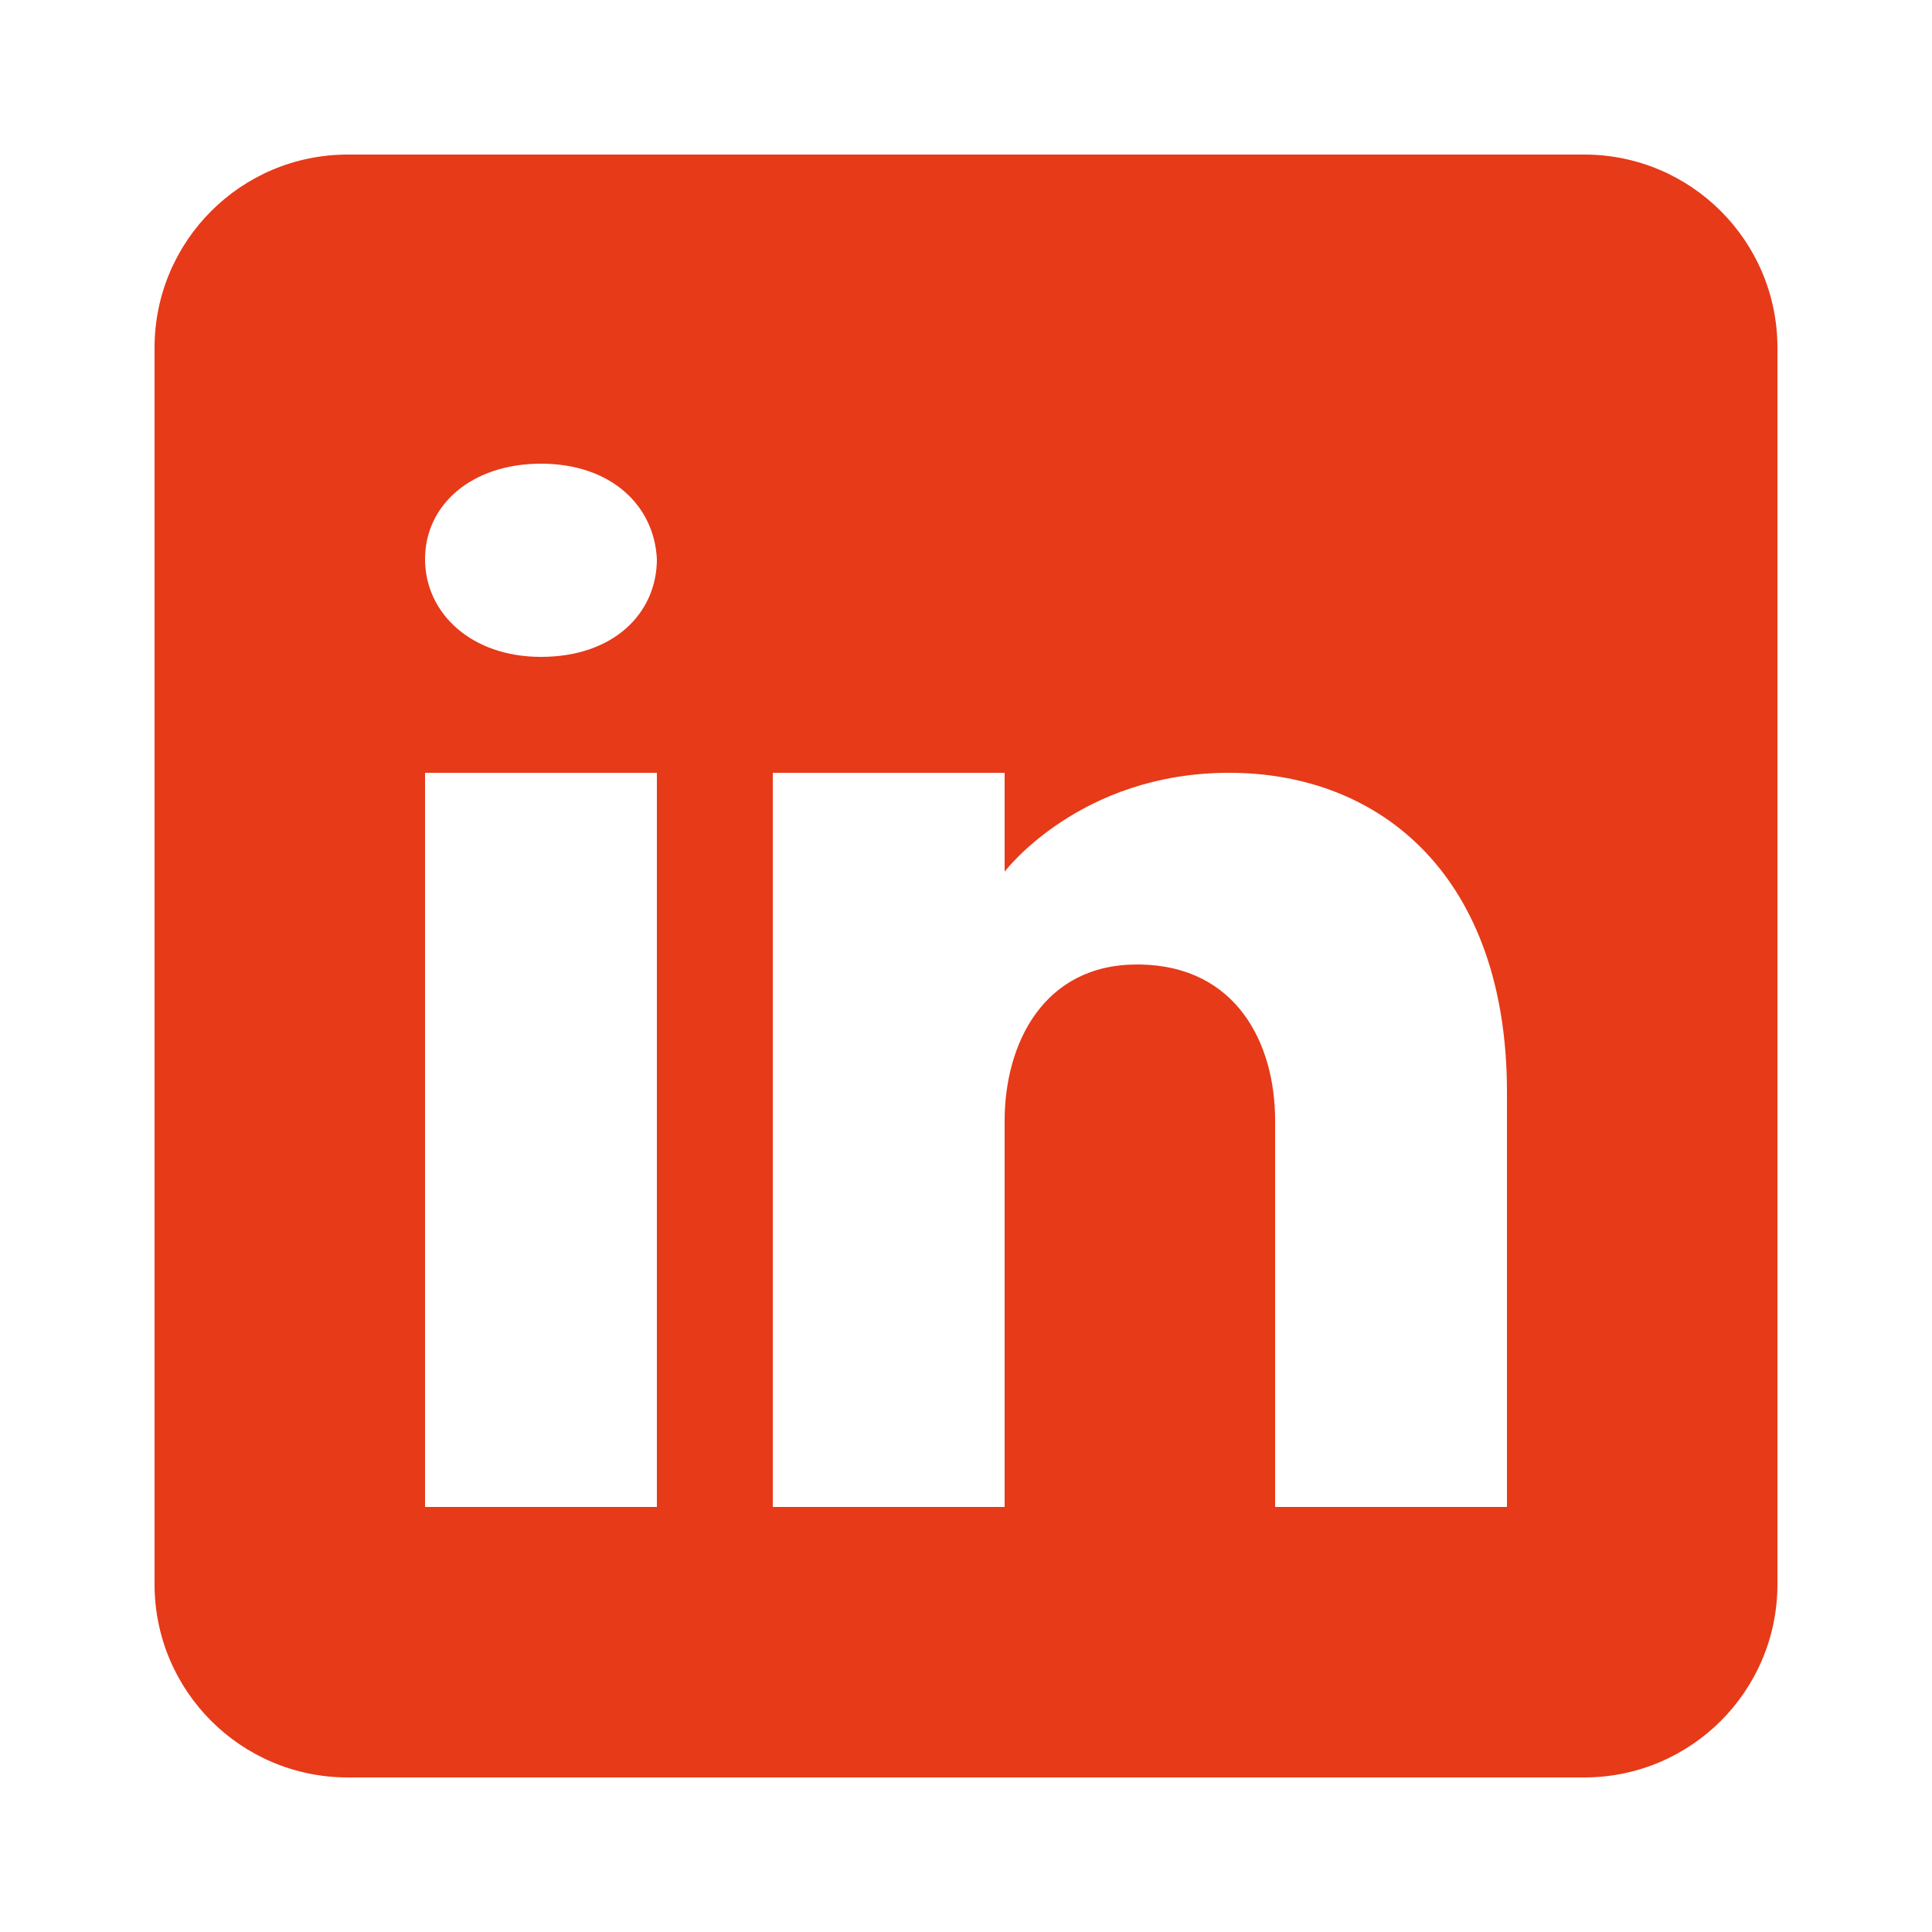
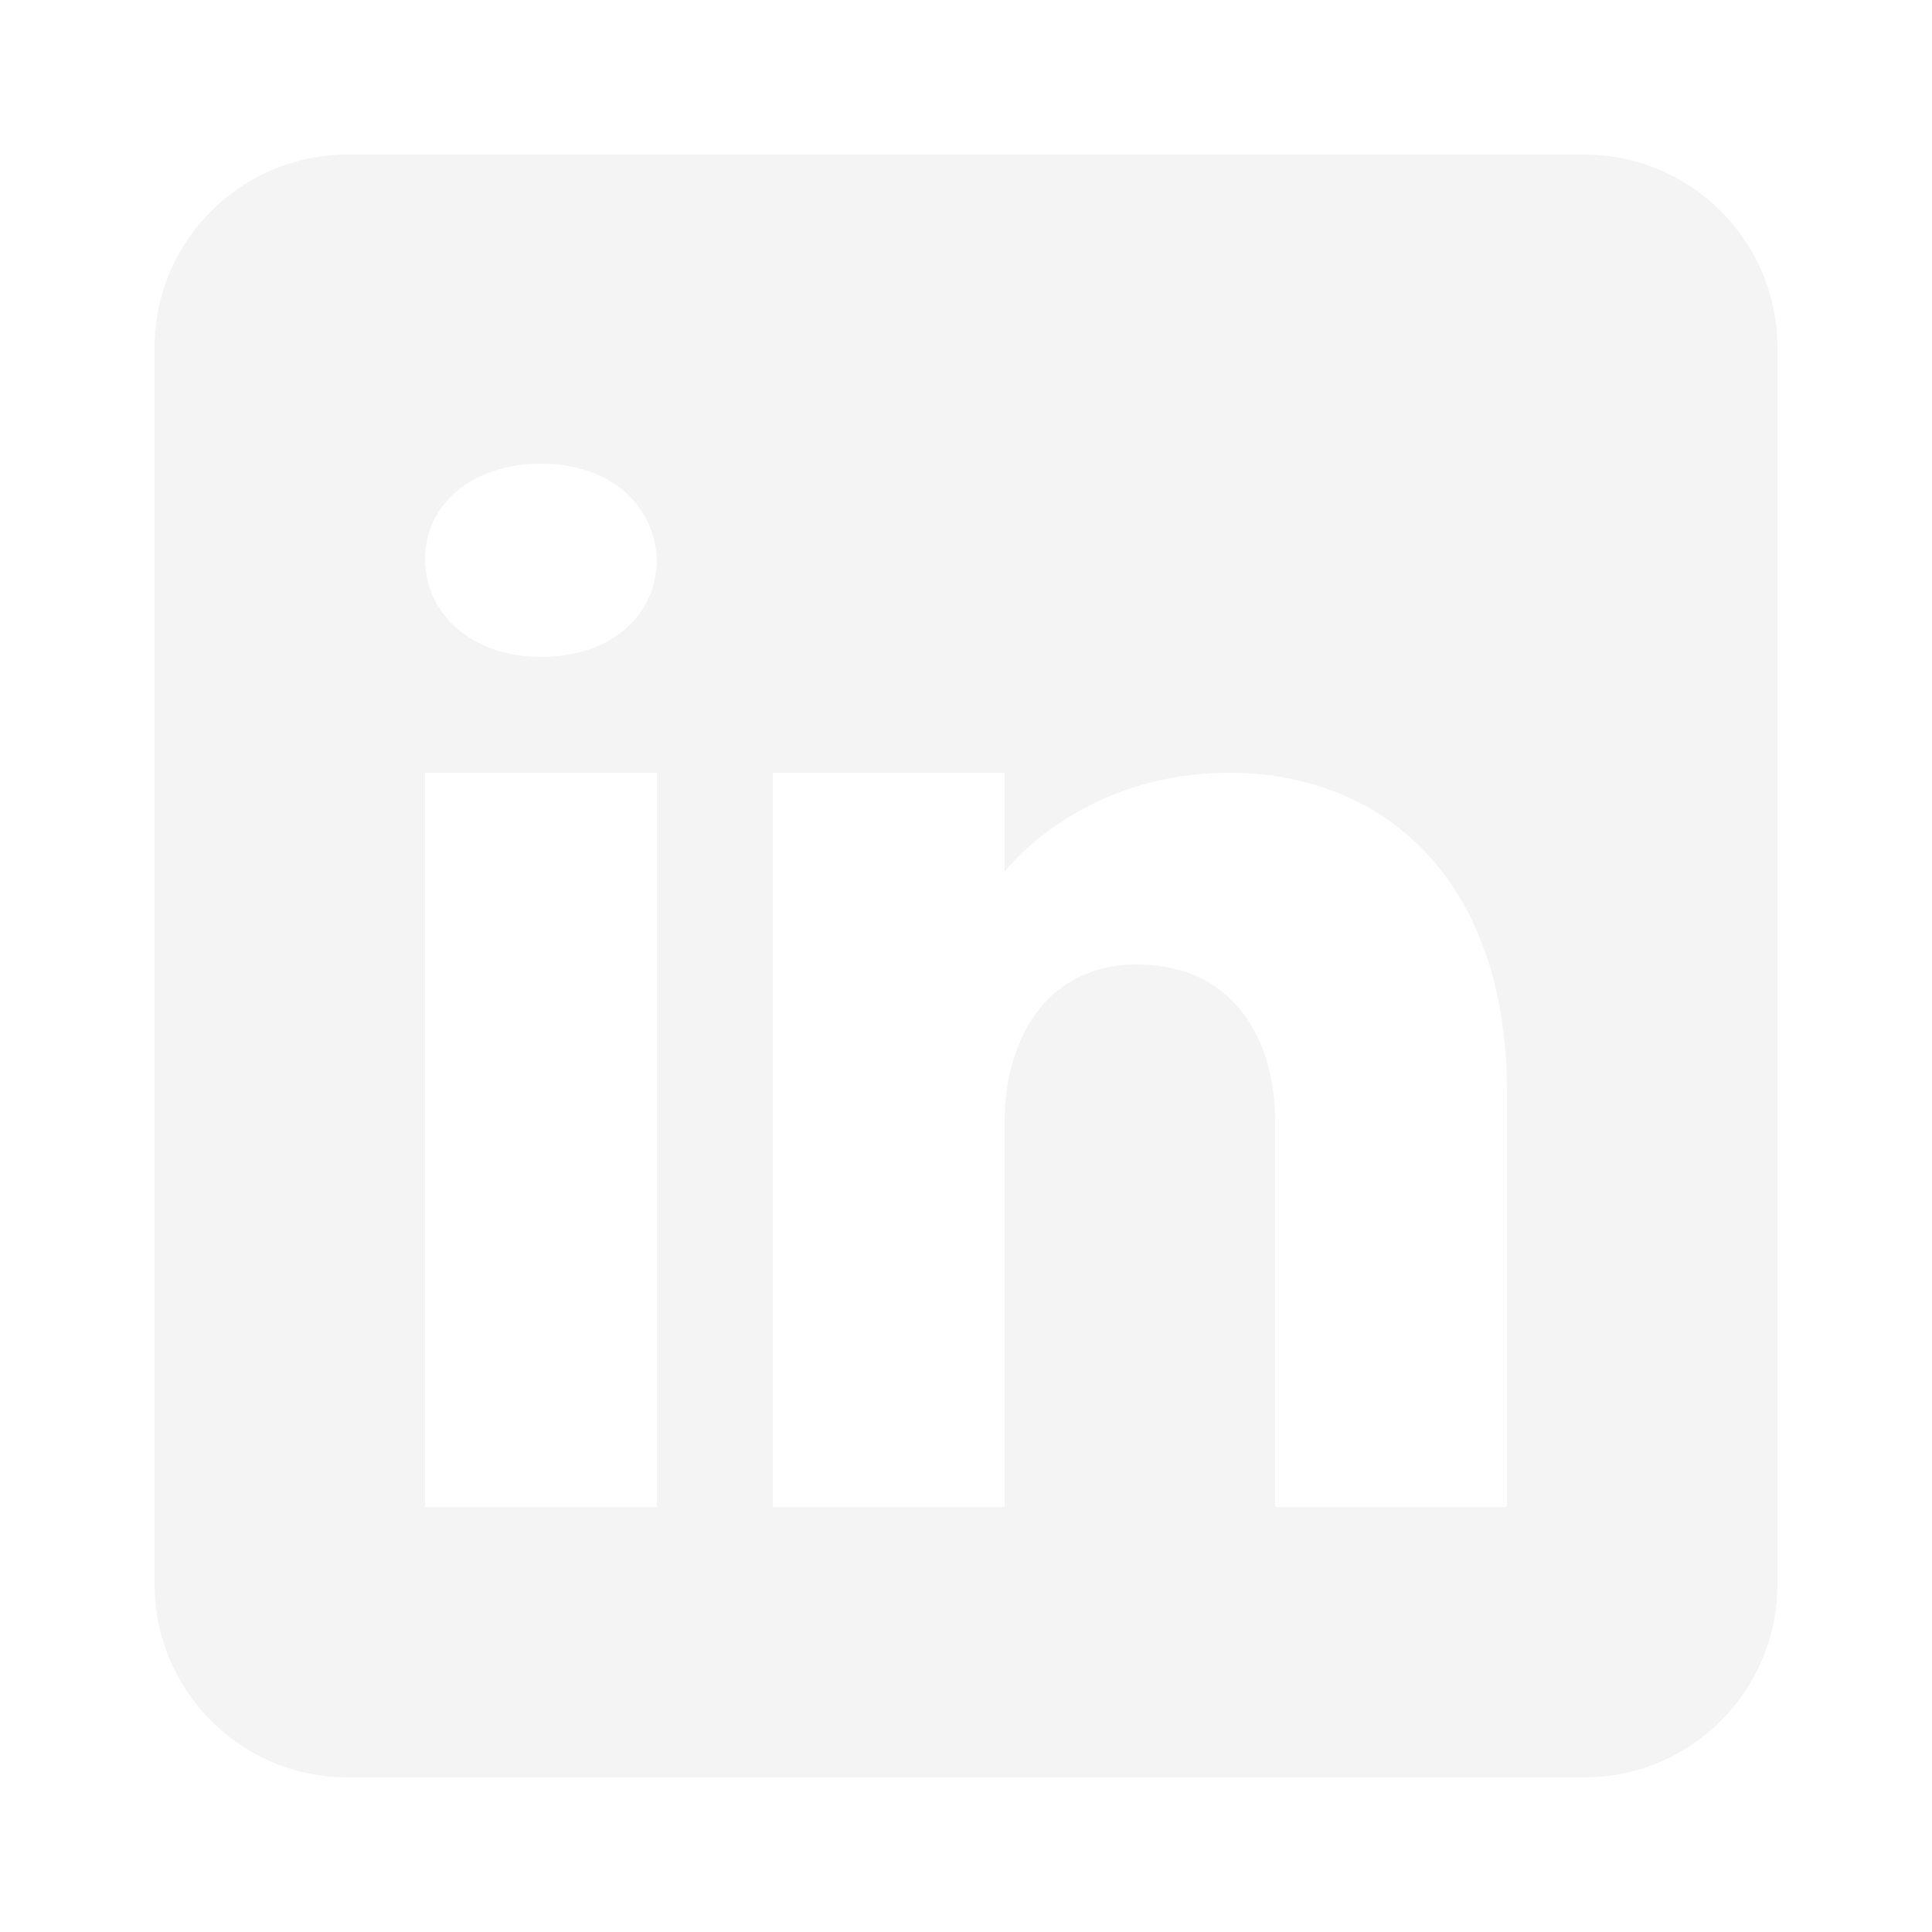
<svg xmlns="http://www.w3.org/2000/svg" viewBox="0 0 50 50" width="50px" height="50px">
-   <g id="surface185395060">
-     <path style=" stroke:none;fill-rule:nonzero;fill:rgb(90.196%,22.745%,9.412%);fill-opacity:1;" d="M 41 4 L 9 4 C 6.238 4 4 6.238 4 9 L 4 41 C 4 43.762 6.238 46 9 46 L 41 46 C 43.762 46 46 43.762 46 41 L 46 9 C 46 6.238 43.762 4 41 4 Z M 17 20 L 17 39 L 11 39 L 11 20 Z M 11 14.469 C 11 13.07 12.199 12 14 12 C 15.801 12 16.93 13.07 17 14.469 C 17 15.871 15.879 17 14 17 C 12.199 17 11 15.871 11 14.469 Z M 39 39 L 33 39 C 33 39 33 29.738 33 29 C 33 27 32 25 29.5 24.961 L 29.422 24.961 C 27 24.961 26 27.02 26 29 C 26 29.91 26 39 26 39 L 20 39 L 20 20 L 26 20 L 26 22.559 C 26 22.559 27.93 20 31.809 20 C 35.781 20 39 22.73 39 28.262 Z M 39 39 " />
+   <g id="surface70655195">
+     <path style=" stroke:none;fill-rule:nonzero;fill:rgb(95.686%,95.686%,95.686%);fill-opacity:1;" d="M 41 4 L 9 4 C 6.238 4 4 6.238 4 9 L 4 41 C 4 43.762 6.238 46 9 46 L 41 46 C 43.762 46 46 43.762 46 41 L 46 9 C 46 6.238 43.762 4 41 4 Z M 17 20 L 17 39 L 11 39 L 11 20 Z M 11 14.469 C 11 13.07 12.199 12 14 12 C 15.801 12 16.93 13.07 17 14.469 C 17 15.871 15.879 17 14 17 C 12.199 17 11 15.871 11 14.469 Z M 39 39 L 33 39 C 33 39 33 29.738 33 29 C 33 27 32 25 29.5 24.961 L 29.422 24.961 C 27 24.961 26 27.02 26 29 C 26 29.91 26 39 26 39 L 20 39 L 20 20 L 26 20 L 26 22.559 C 26 22.559 27.93 20 31.809 20 C 35.781 20 39 22.73 39 28.262 Z M 39 39 " />
  </g>
</svg>
